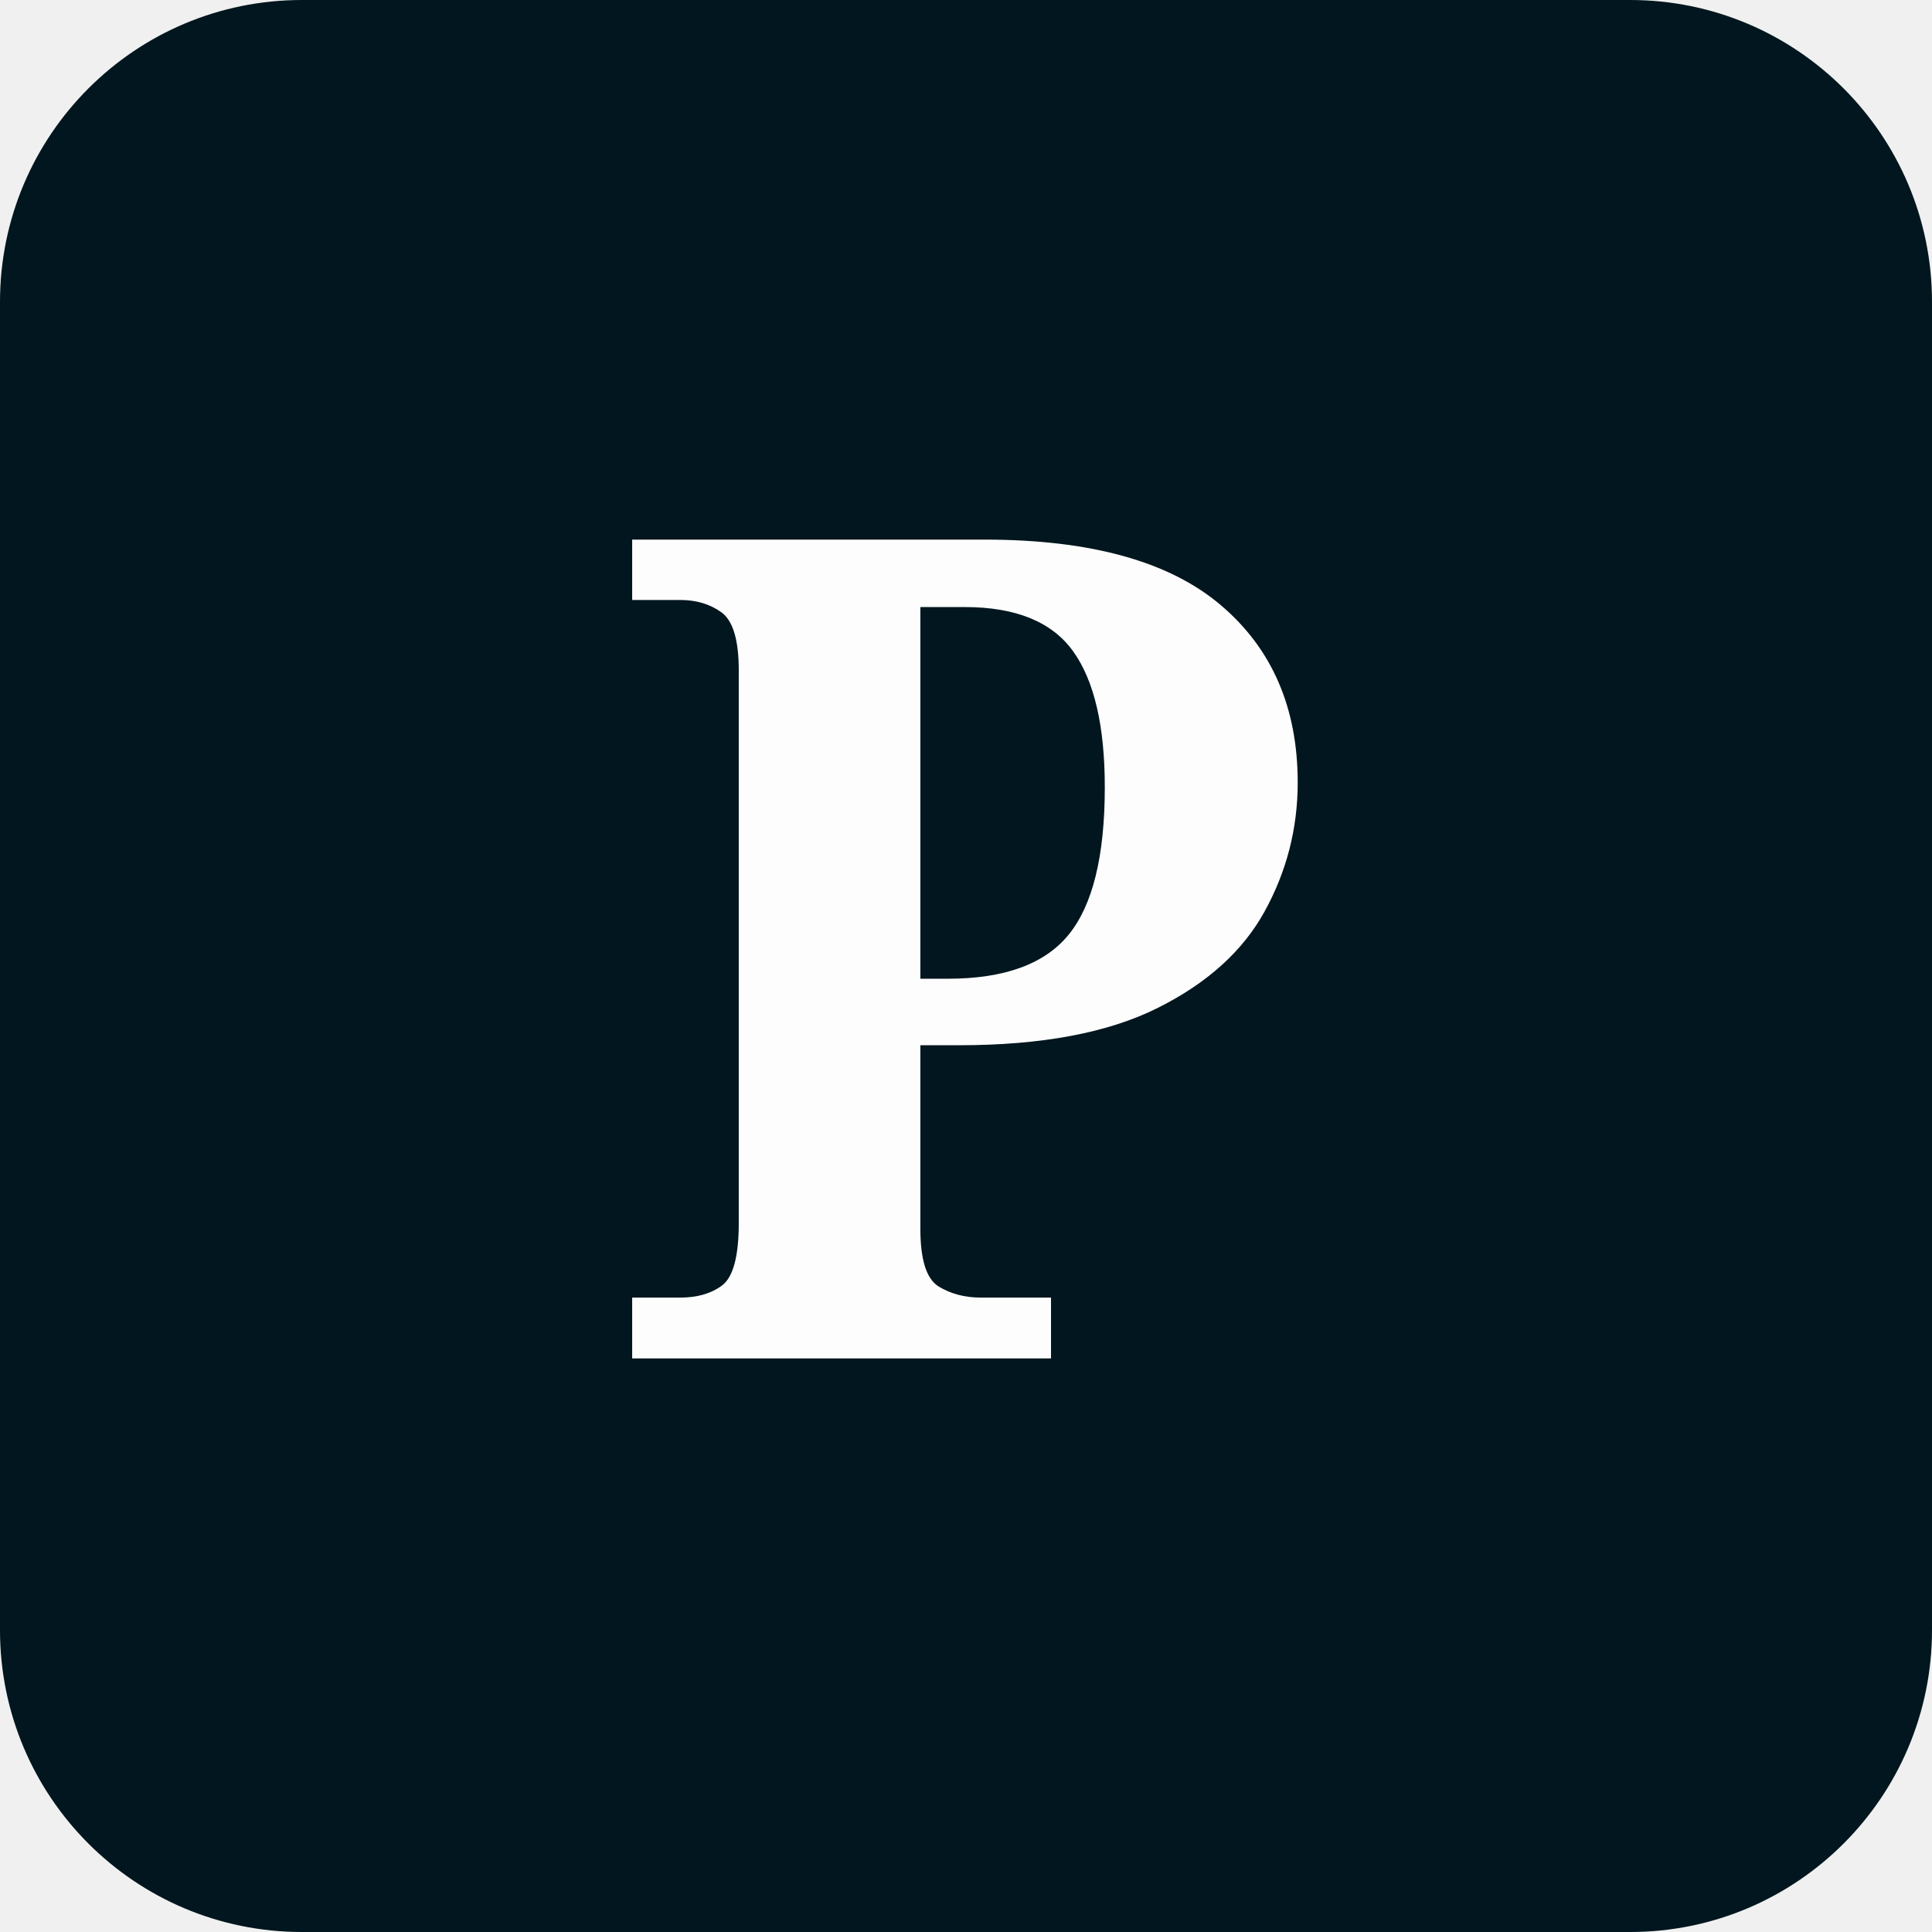
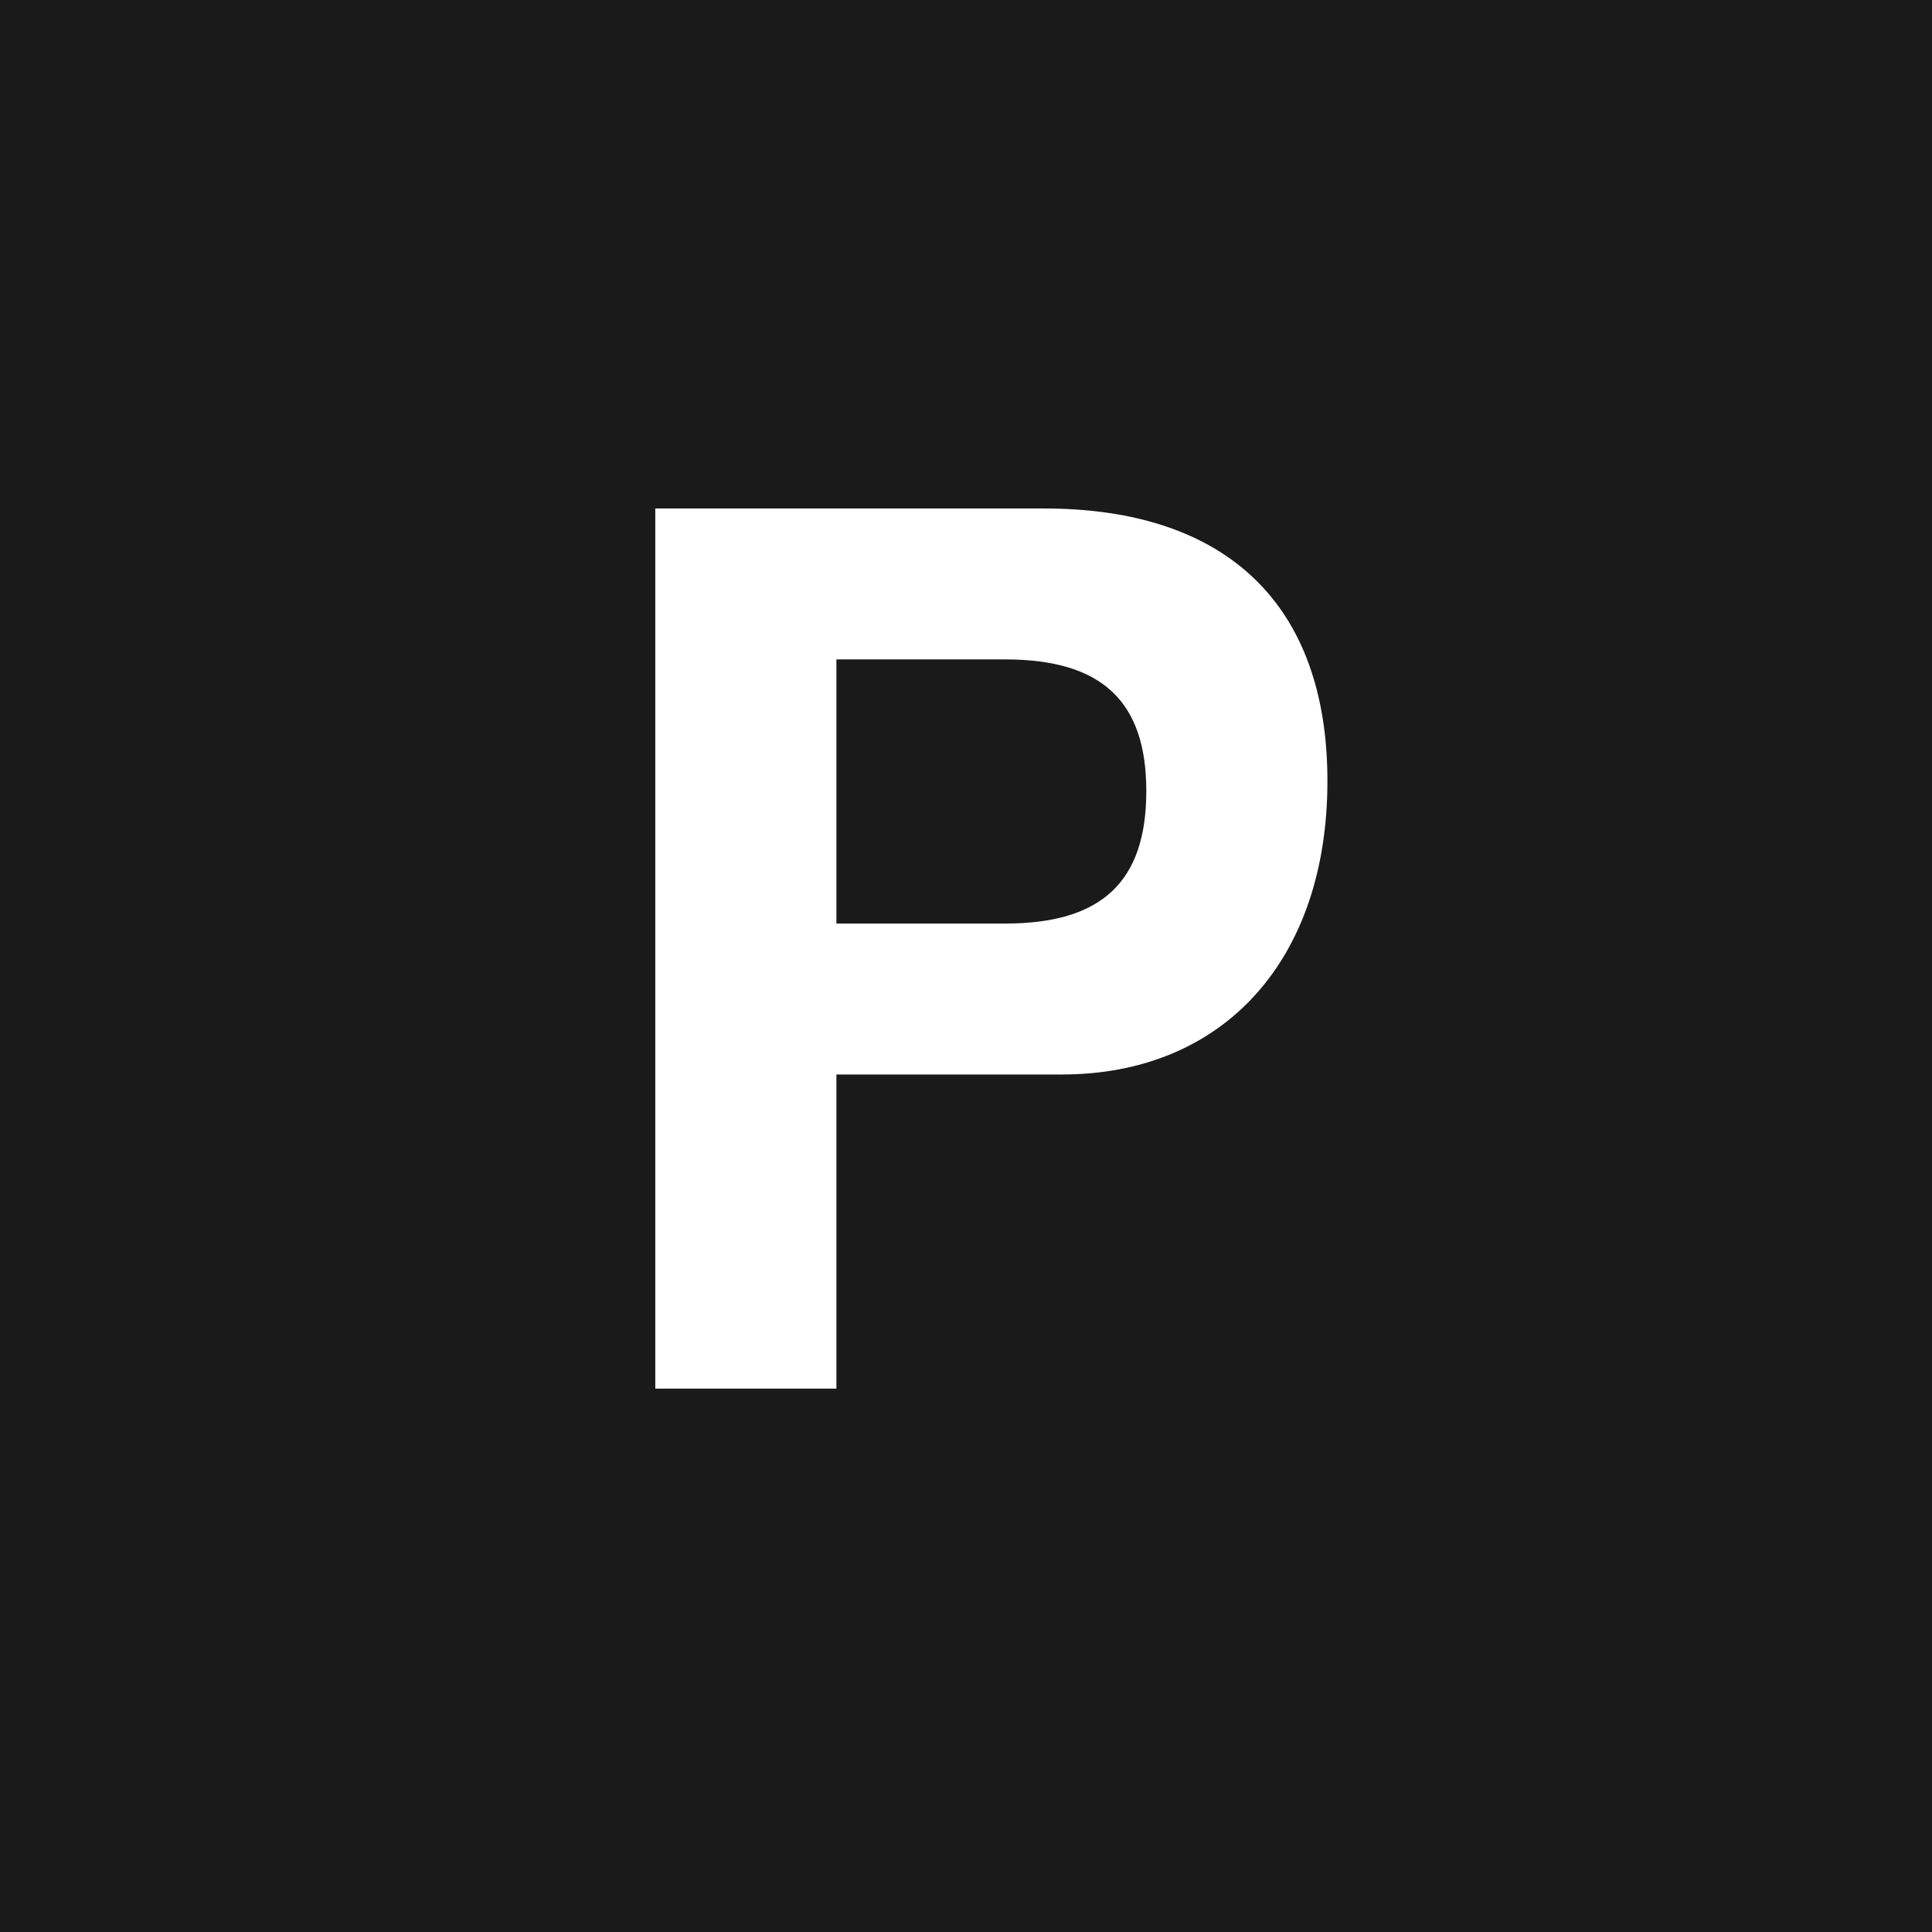
<svg xmlns="http://www.w3.org/2000/svg" viewBox="0 0 64 64">
-   <rect width="64" height="64" rx="10" fill="#01161e" />
-   <text x="32" y="45" font-family="Georgia,serif" font-size="38" font-weight="700" fill="#fdfdfd" text-anchor="middle">P</text>
+   <rect width="64" height="64" fill="#1a1a1a" />
+   <text x="32" y="46" font-family="Helvetica,Arial,sans-serif" font-size="40" font-weight="700" fill="#ffffff" text-anchor="middle">P</text>
</svg>
